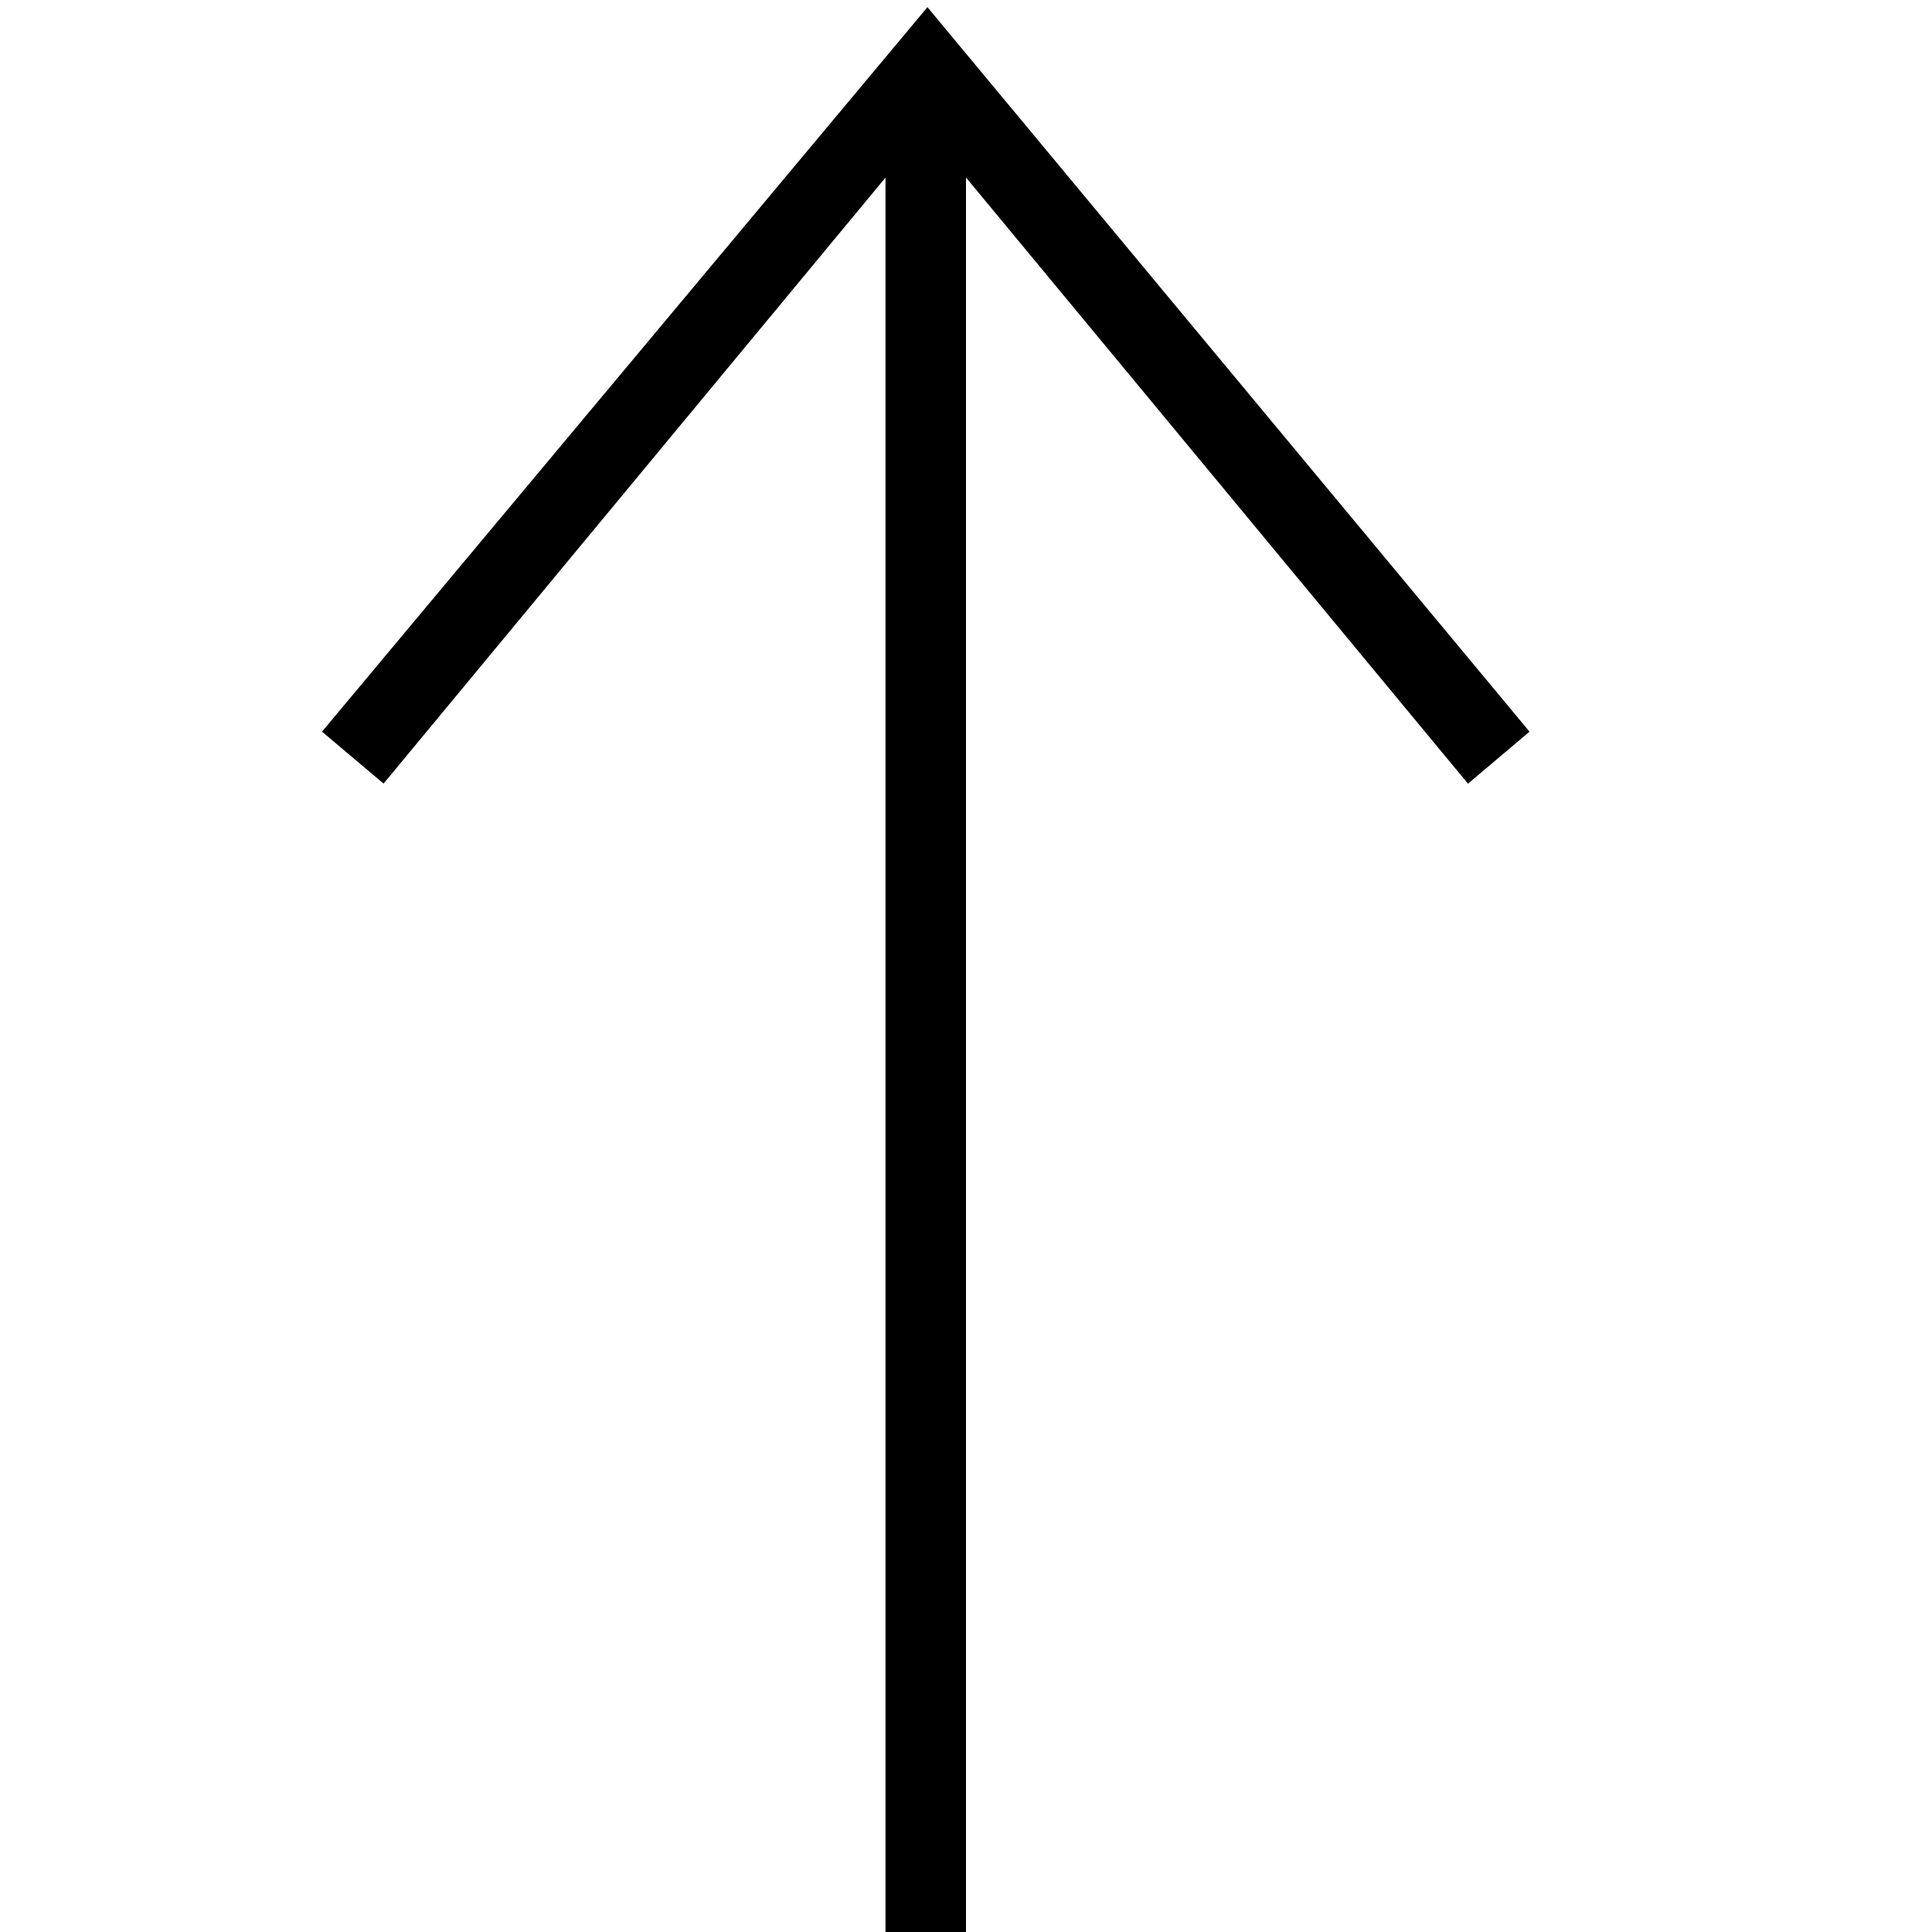
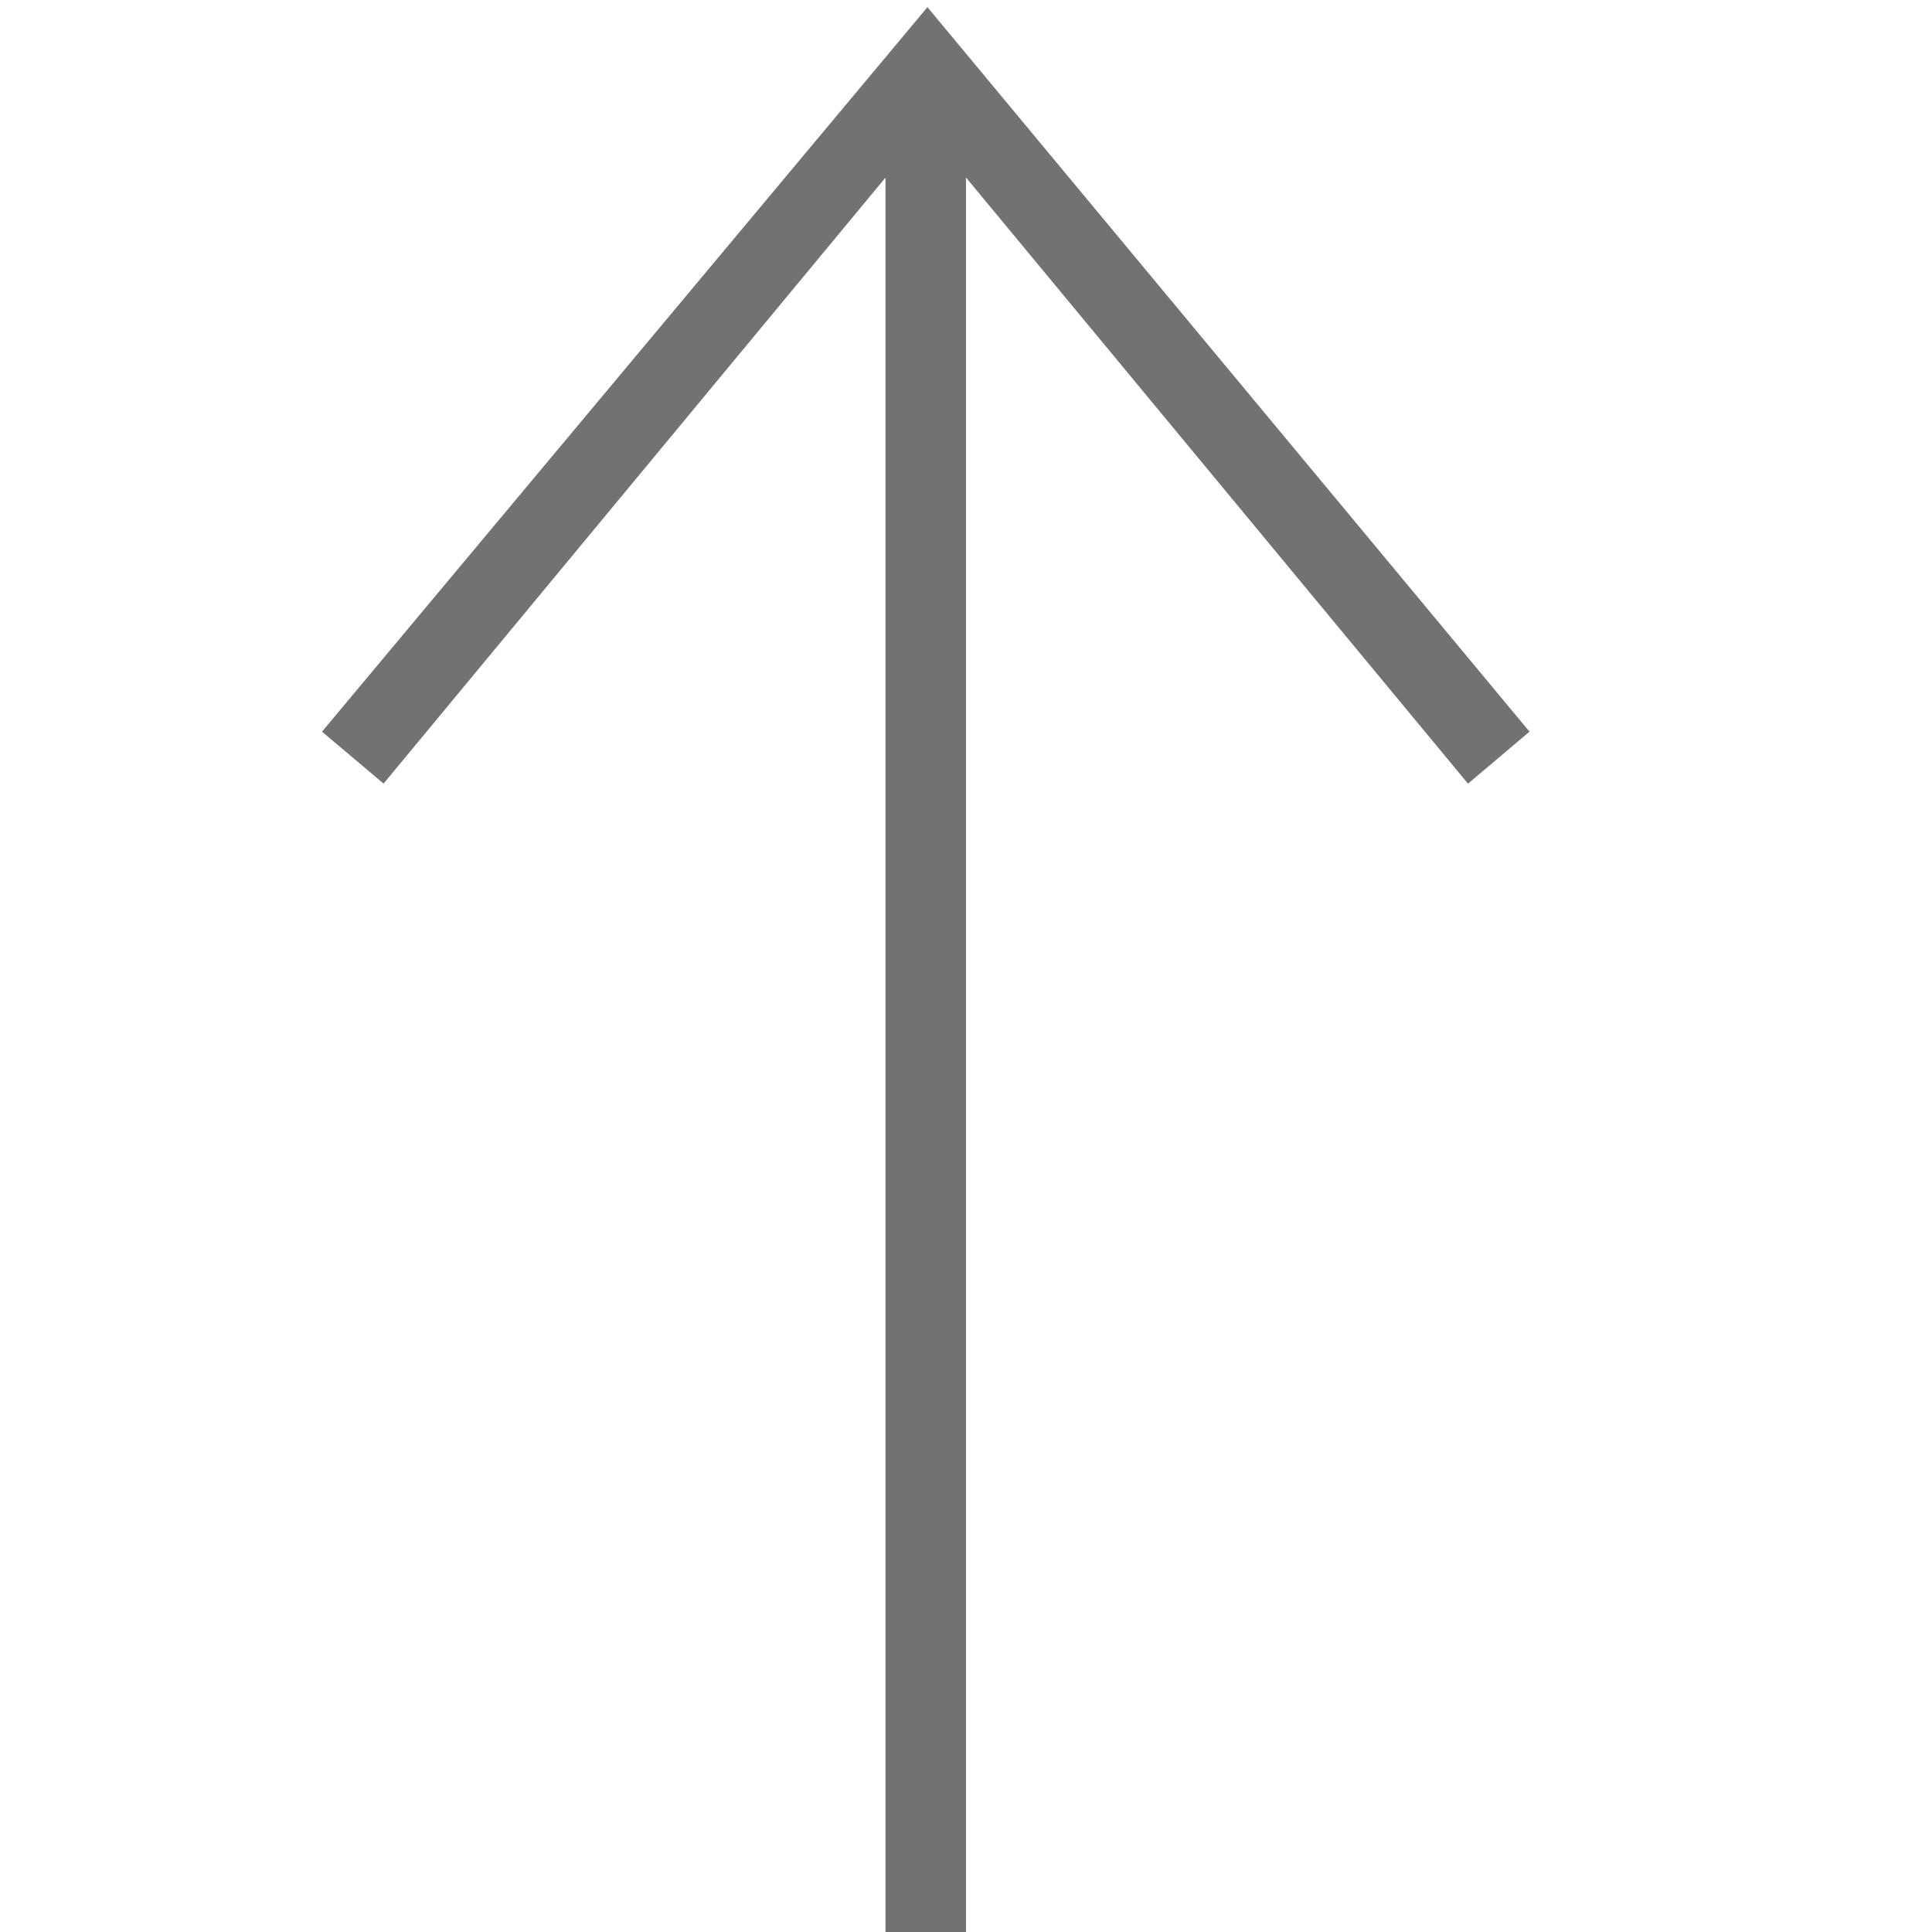
- <svg xmlns="http://www.w3.org/2000/svg" width="24" height="24" fill-rule="evenodd" clip-rule="evenodd">
+ <svg xmlns="http://www.w3.org/2000/svg" fill="#727272" width="24" height="24" fill-rule="evenodd" clip-rule="evenodd">
  <path d="M11 2.206l-6.235 7.528-.765-.645 7.521-9 7.479 9-.764.646-6.236-7.53v21.884h-1v-21.883z" />
</svg>
